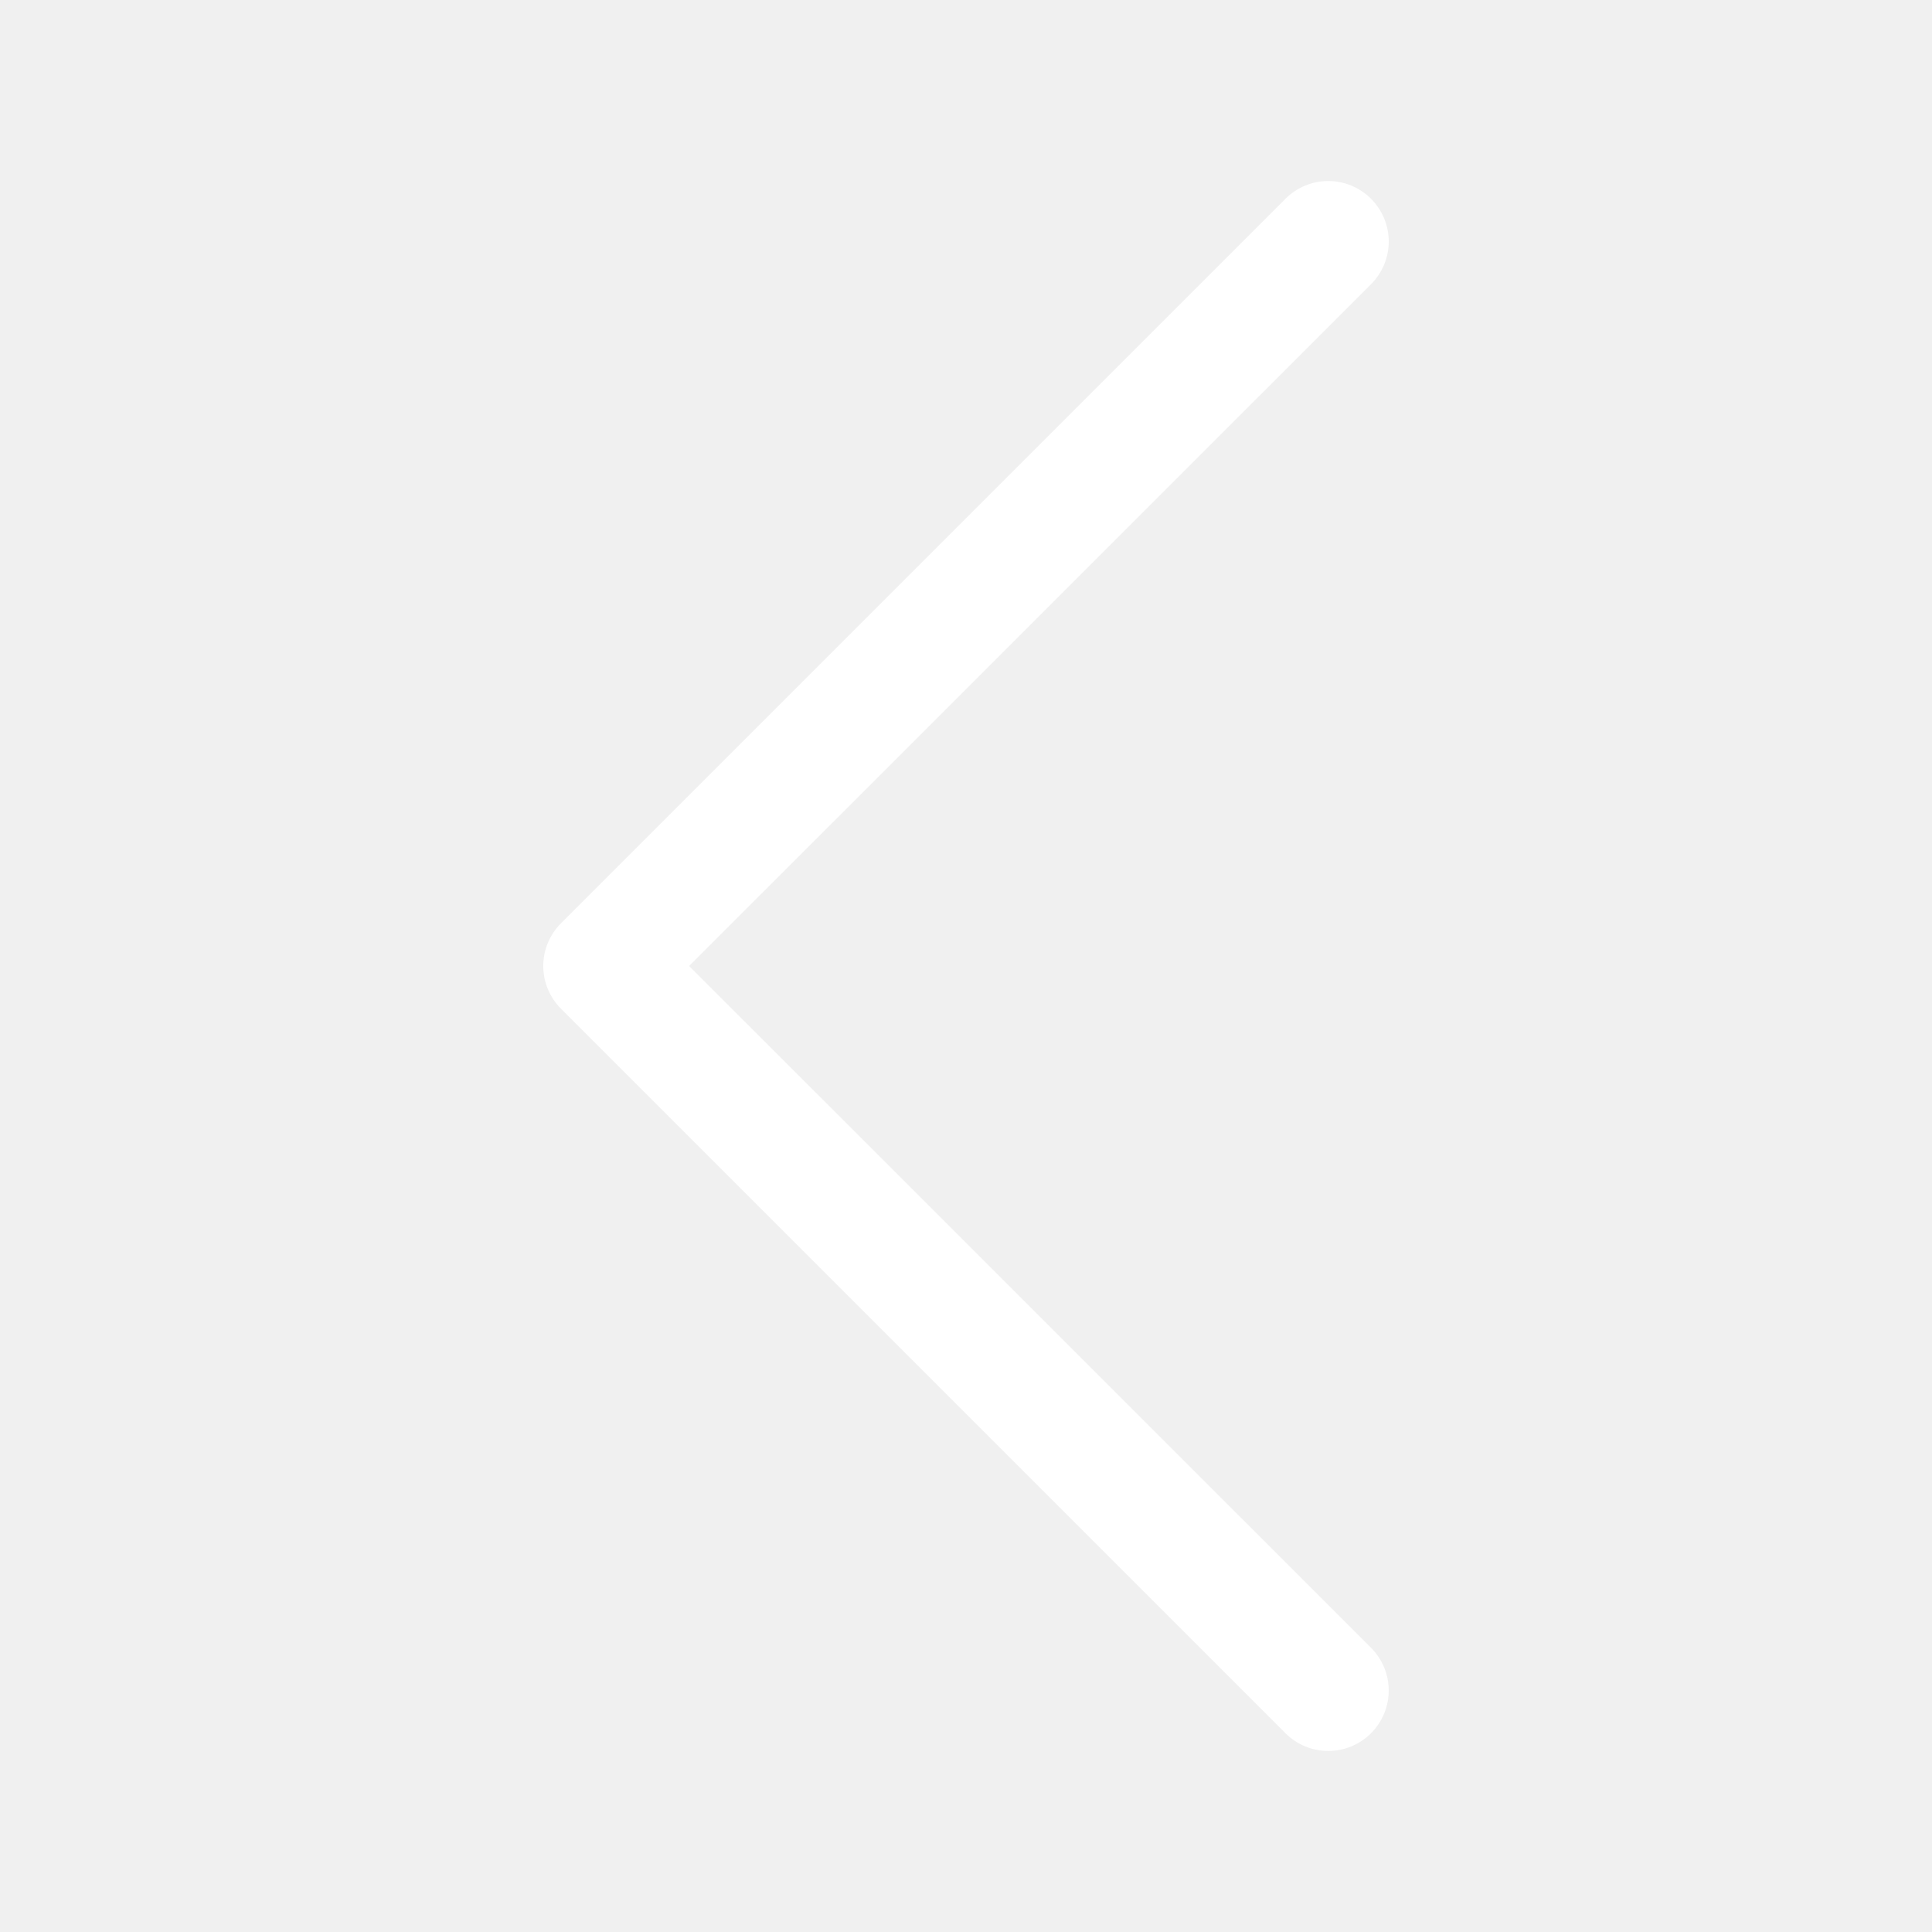
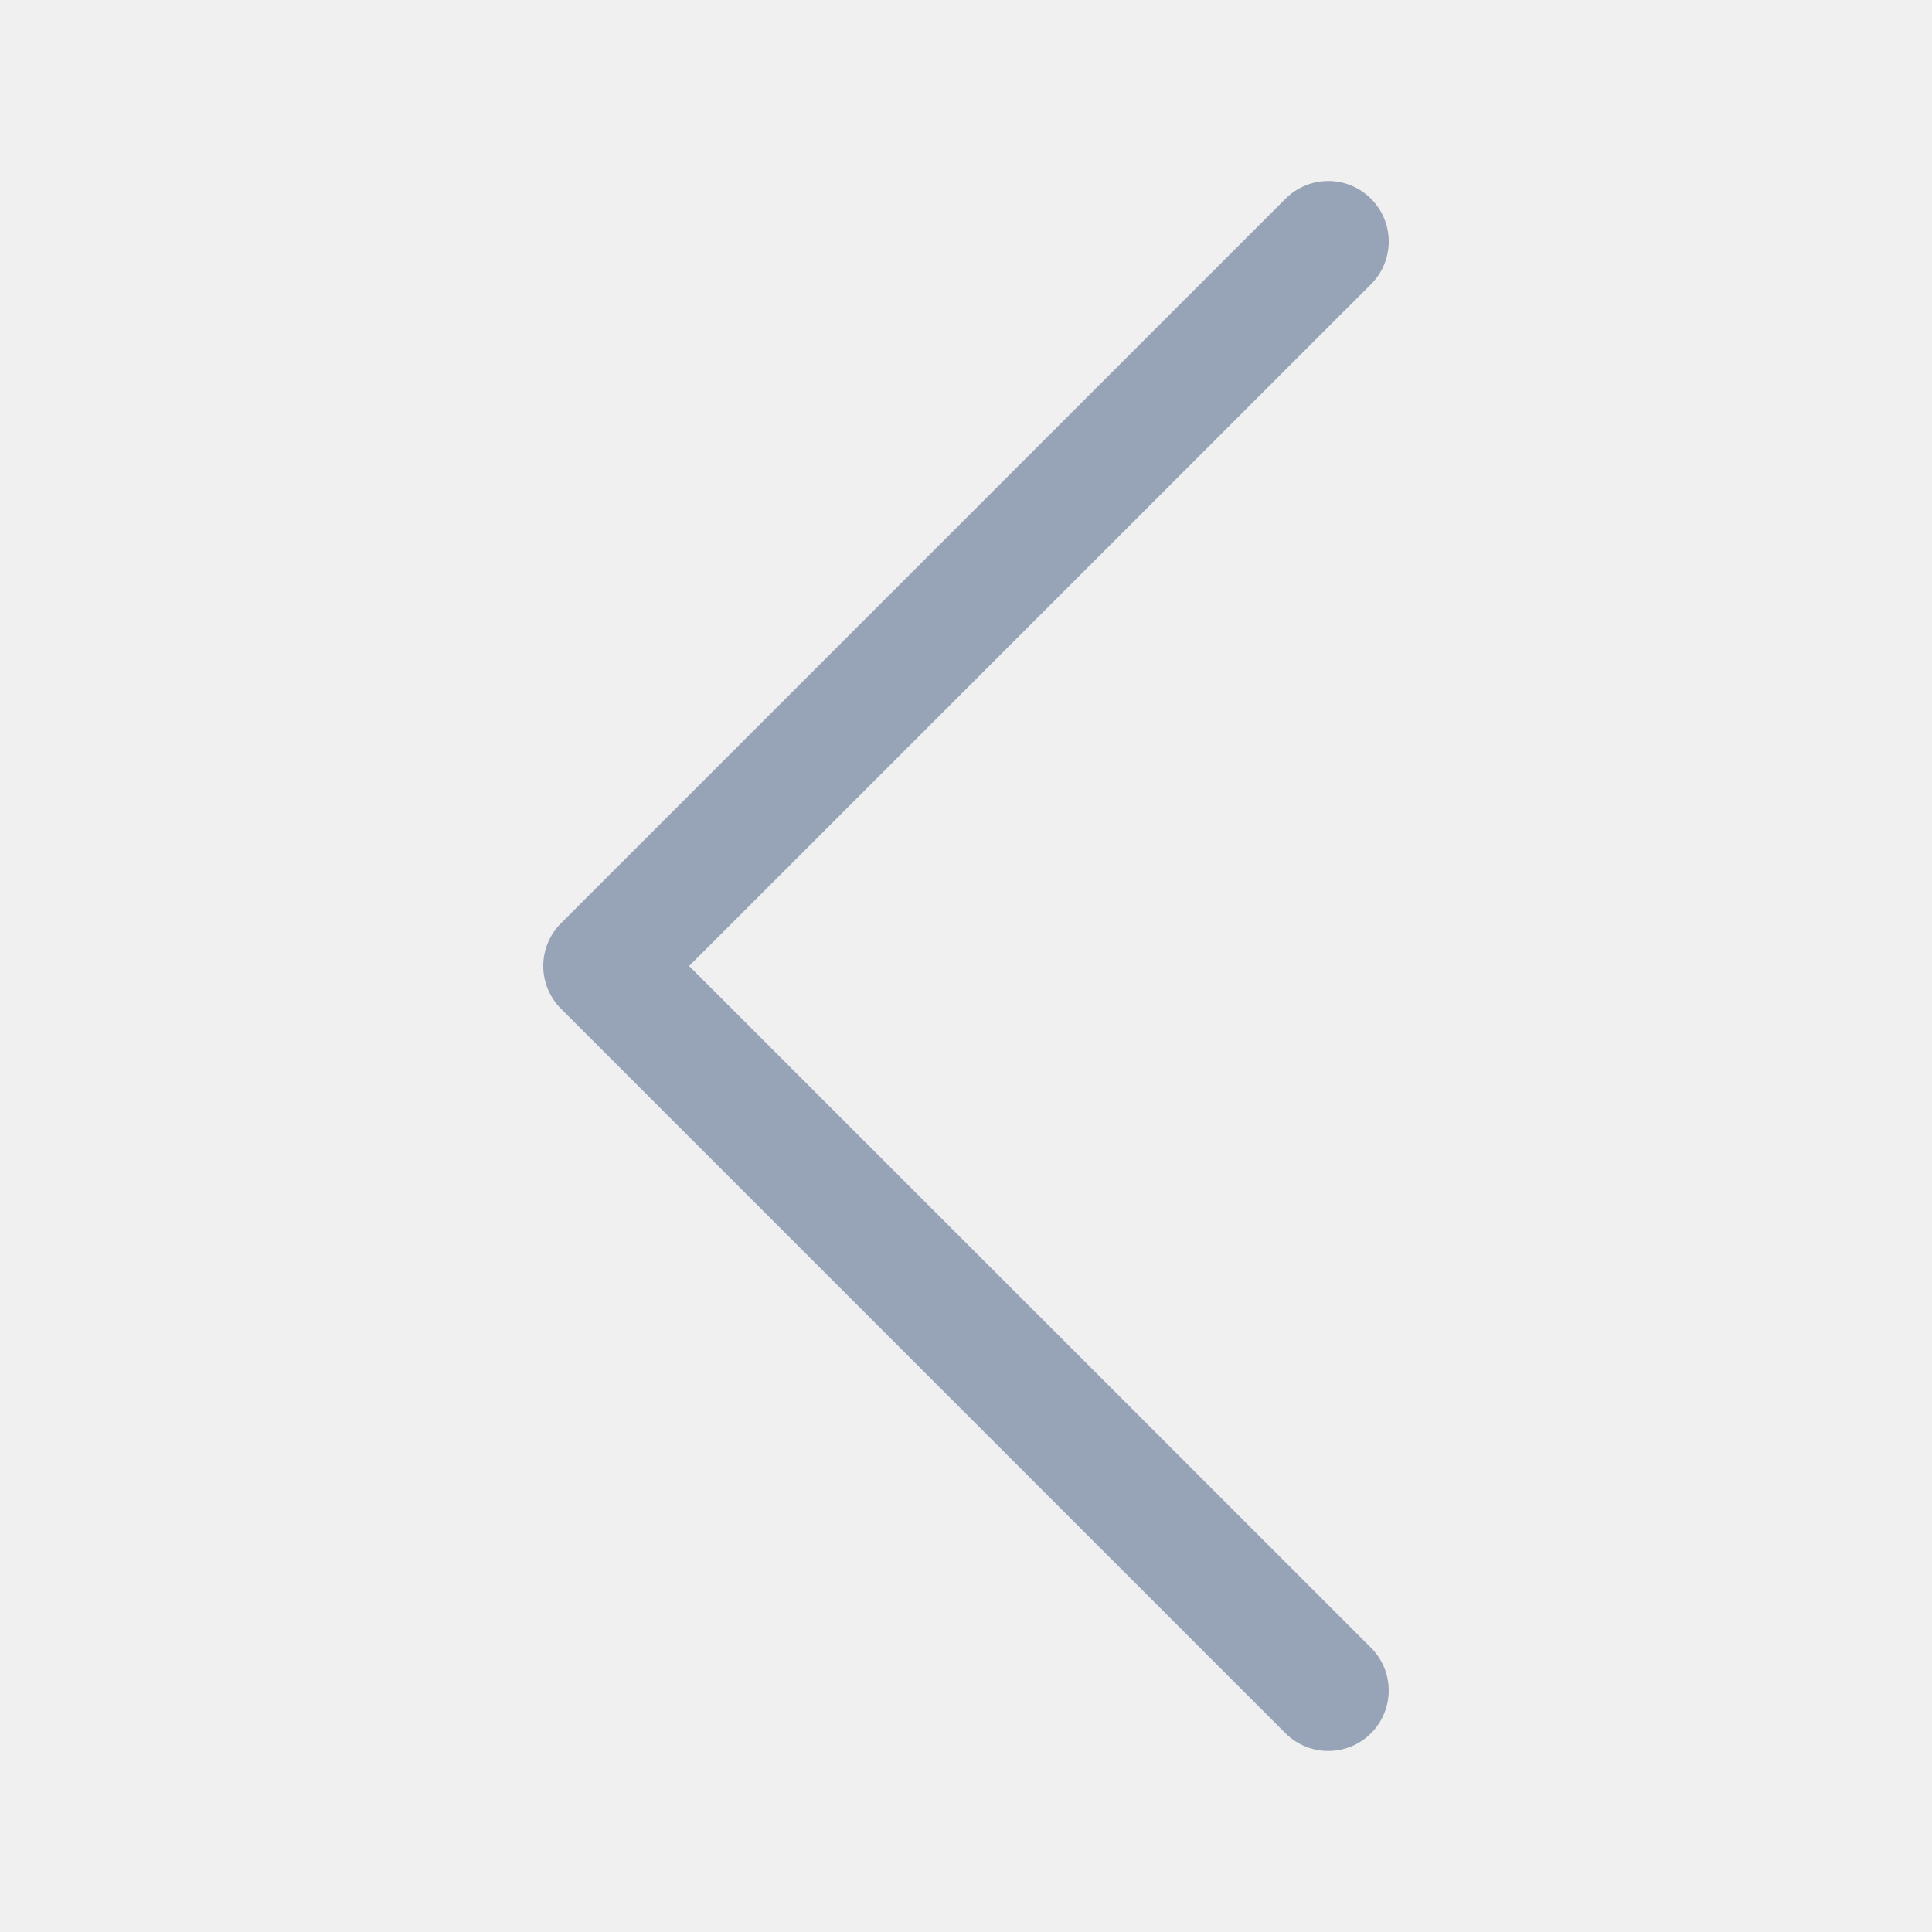
- <svg xmlns="http://www.w3.org/2000/svg" width="16" height="16" fill="#FFFFFF" class="bi bi-chevron-left" viewBox="0 0 16 16">
+ <svg xmlns="http://www.w3.org/2000/svg" width="16" height="16" fill="#97A3B7" class="bi bi-chevron-left" viewBox="0 0 16 16">
  <path fill-rule="evenodd" d="M11.354 1.646a.5.5 0 0 1 0 .708L5.707 8l5.647 5.646a.5.5 0 0 1-.708.708l-6-6a.5.5 0 0 1 0-.708l6-6a.5.5 0 0 1 .708 0z" />
</svg>
